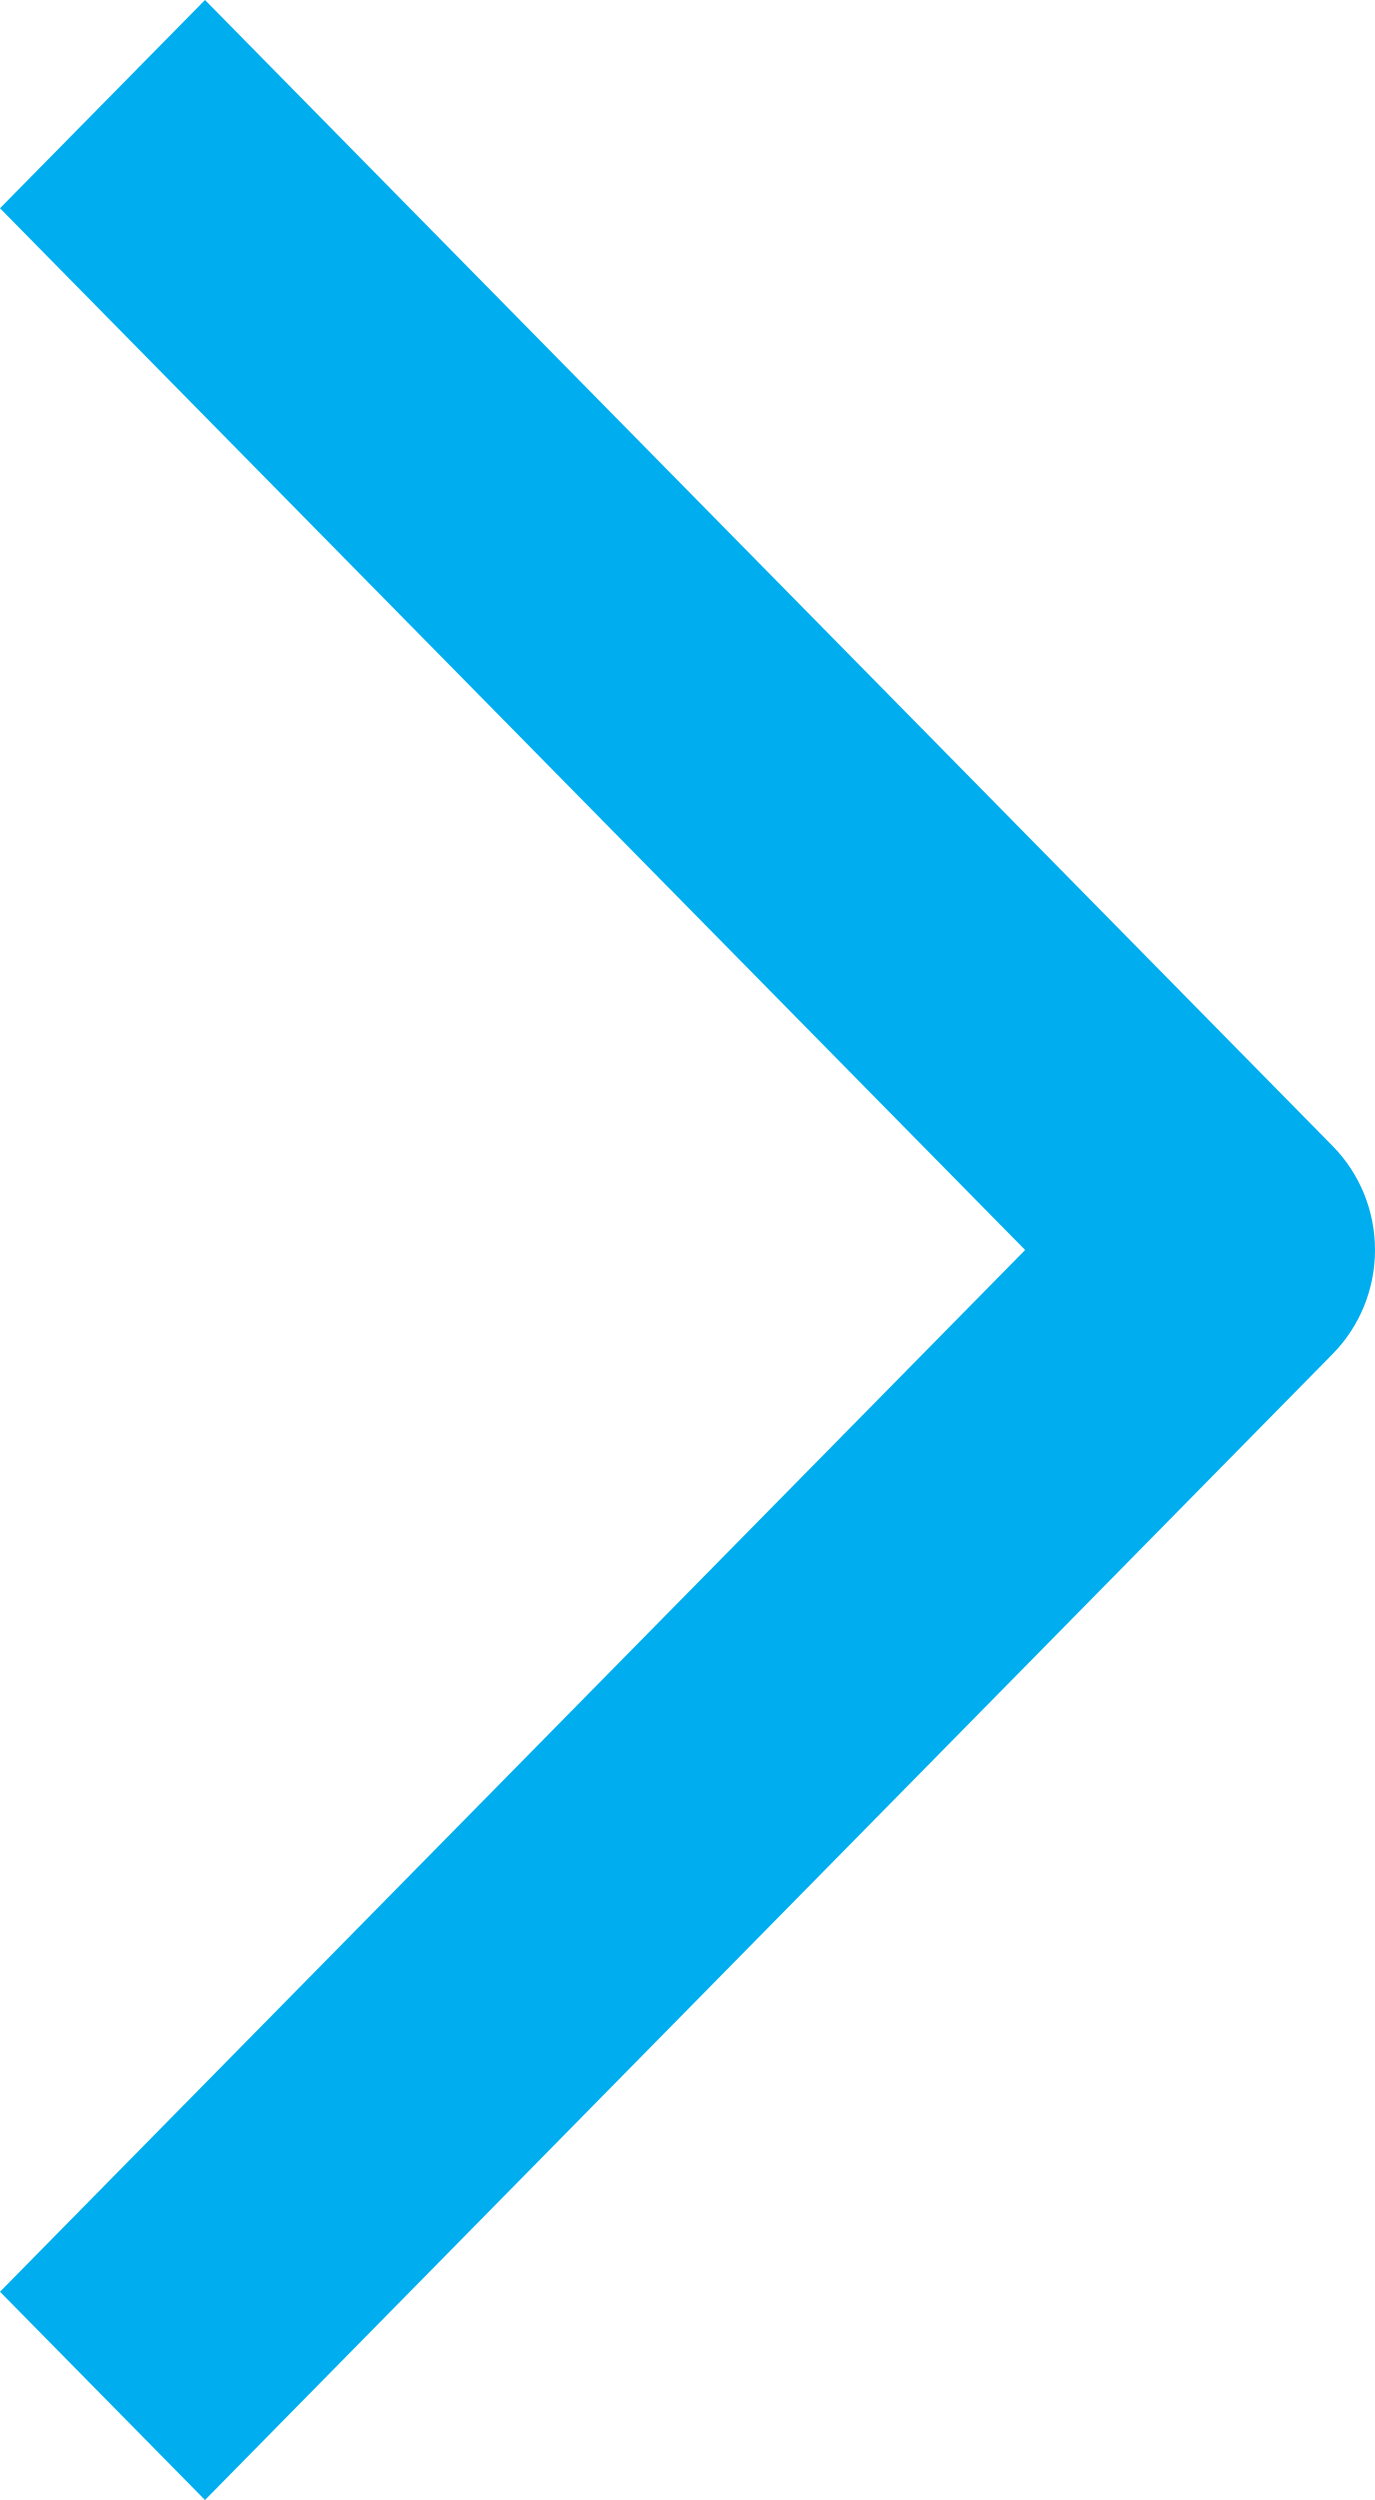
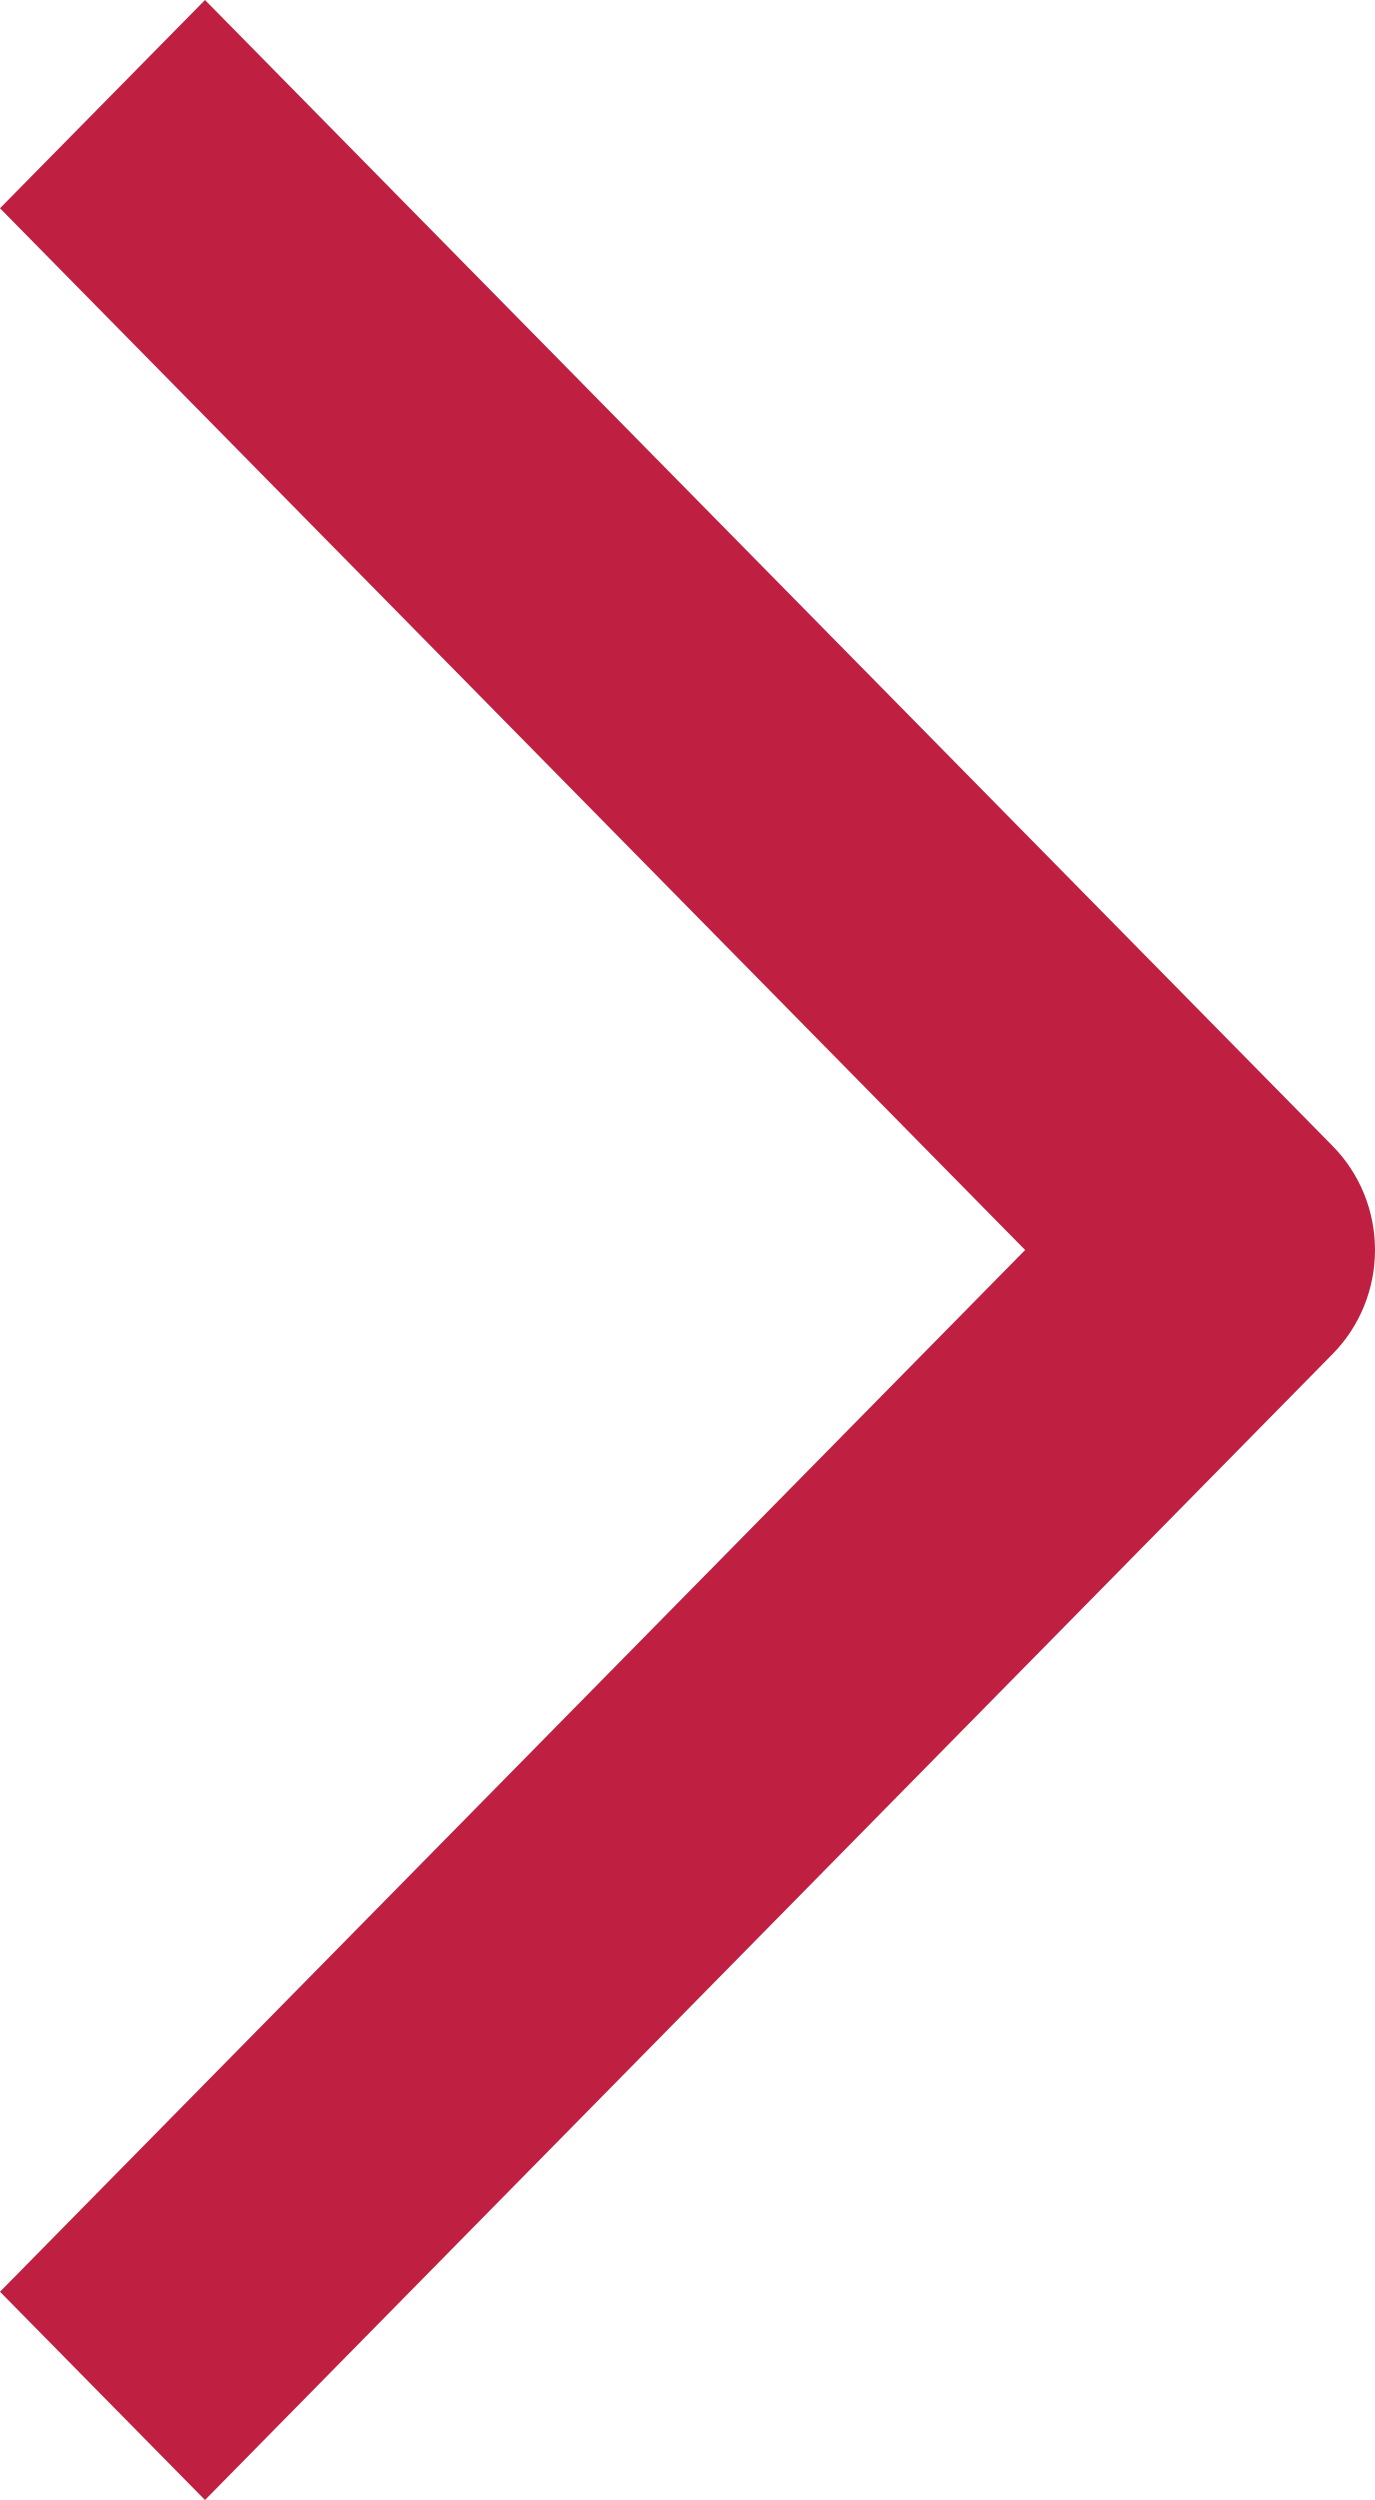
<svg xmlns="http://www.w3.org/2000/svg" width="11" height="20" viewBox="0 0 11 20" fill="none">
-   <path fill-rule="evenodd" clip-rule="evenodd" d="M8.201 10L3.20755e-07 18.334L1.64 20L10.66 10.833C10.878 10.612 11 10.312 11 10C11 9.687 10.878 9.388 10.66 9.167L1.64 0L3.20755e-07 1.666L8.201 10Z" fill="#00AEEF" />
+   <path fill-rule="evenodd" clip-rule="evenodd" d="M8.201 10L3.20755e-07 18.334L1.64 20L10.66 10.833C10.878 10.612 11 10.312 11 10C11 9.687 10.878 9.388 10.66 9.167L1.64 0L3.20755e-07 1.666L8.201 10Z" fill="#bf1f40" />
</svg>
